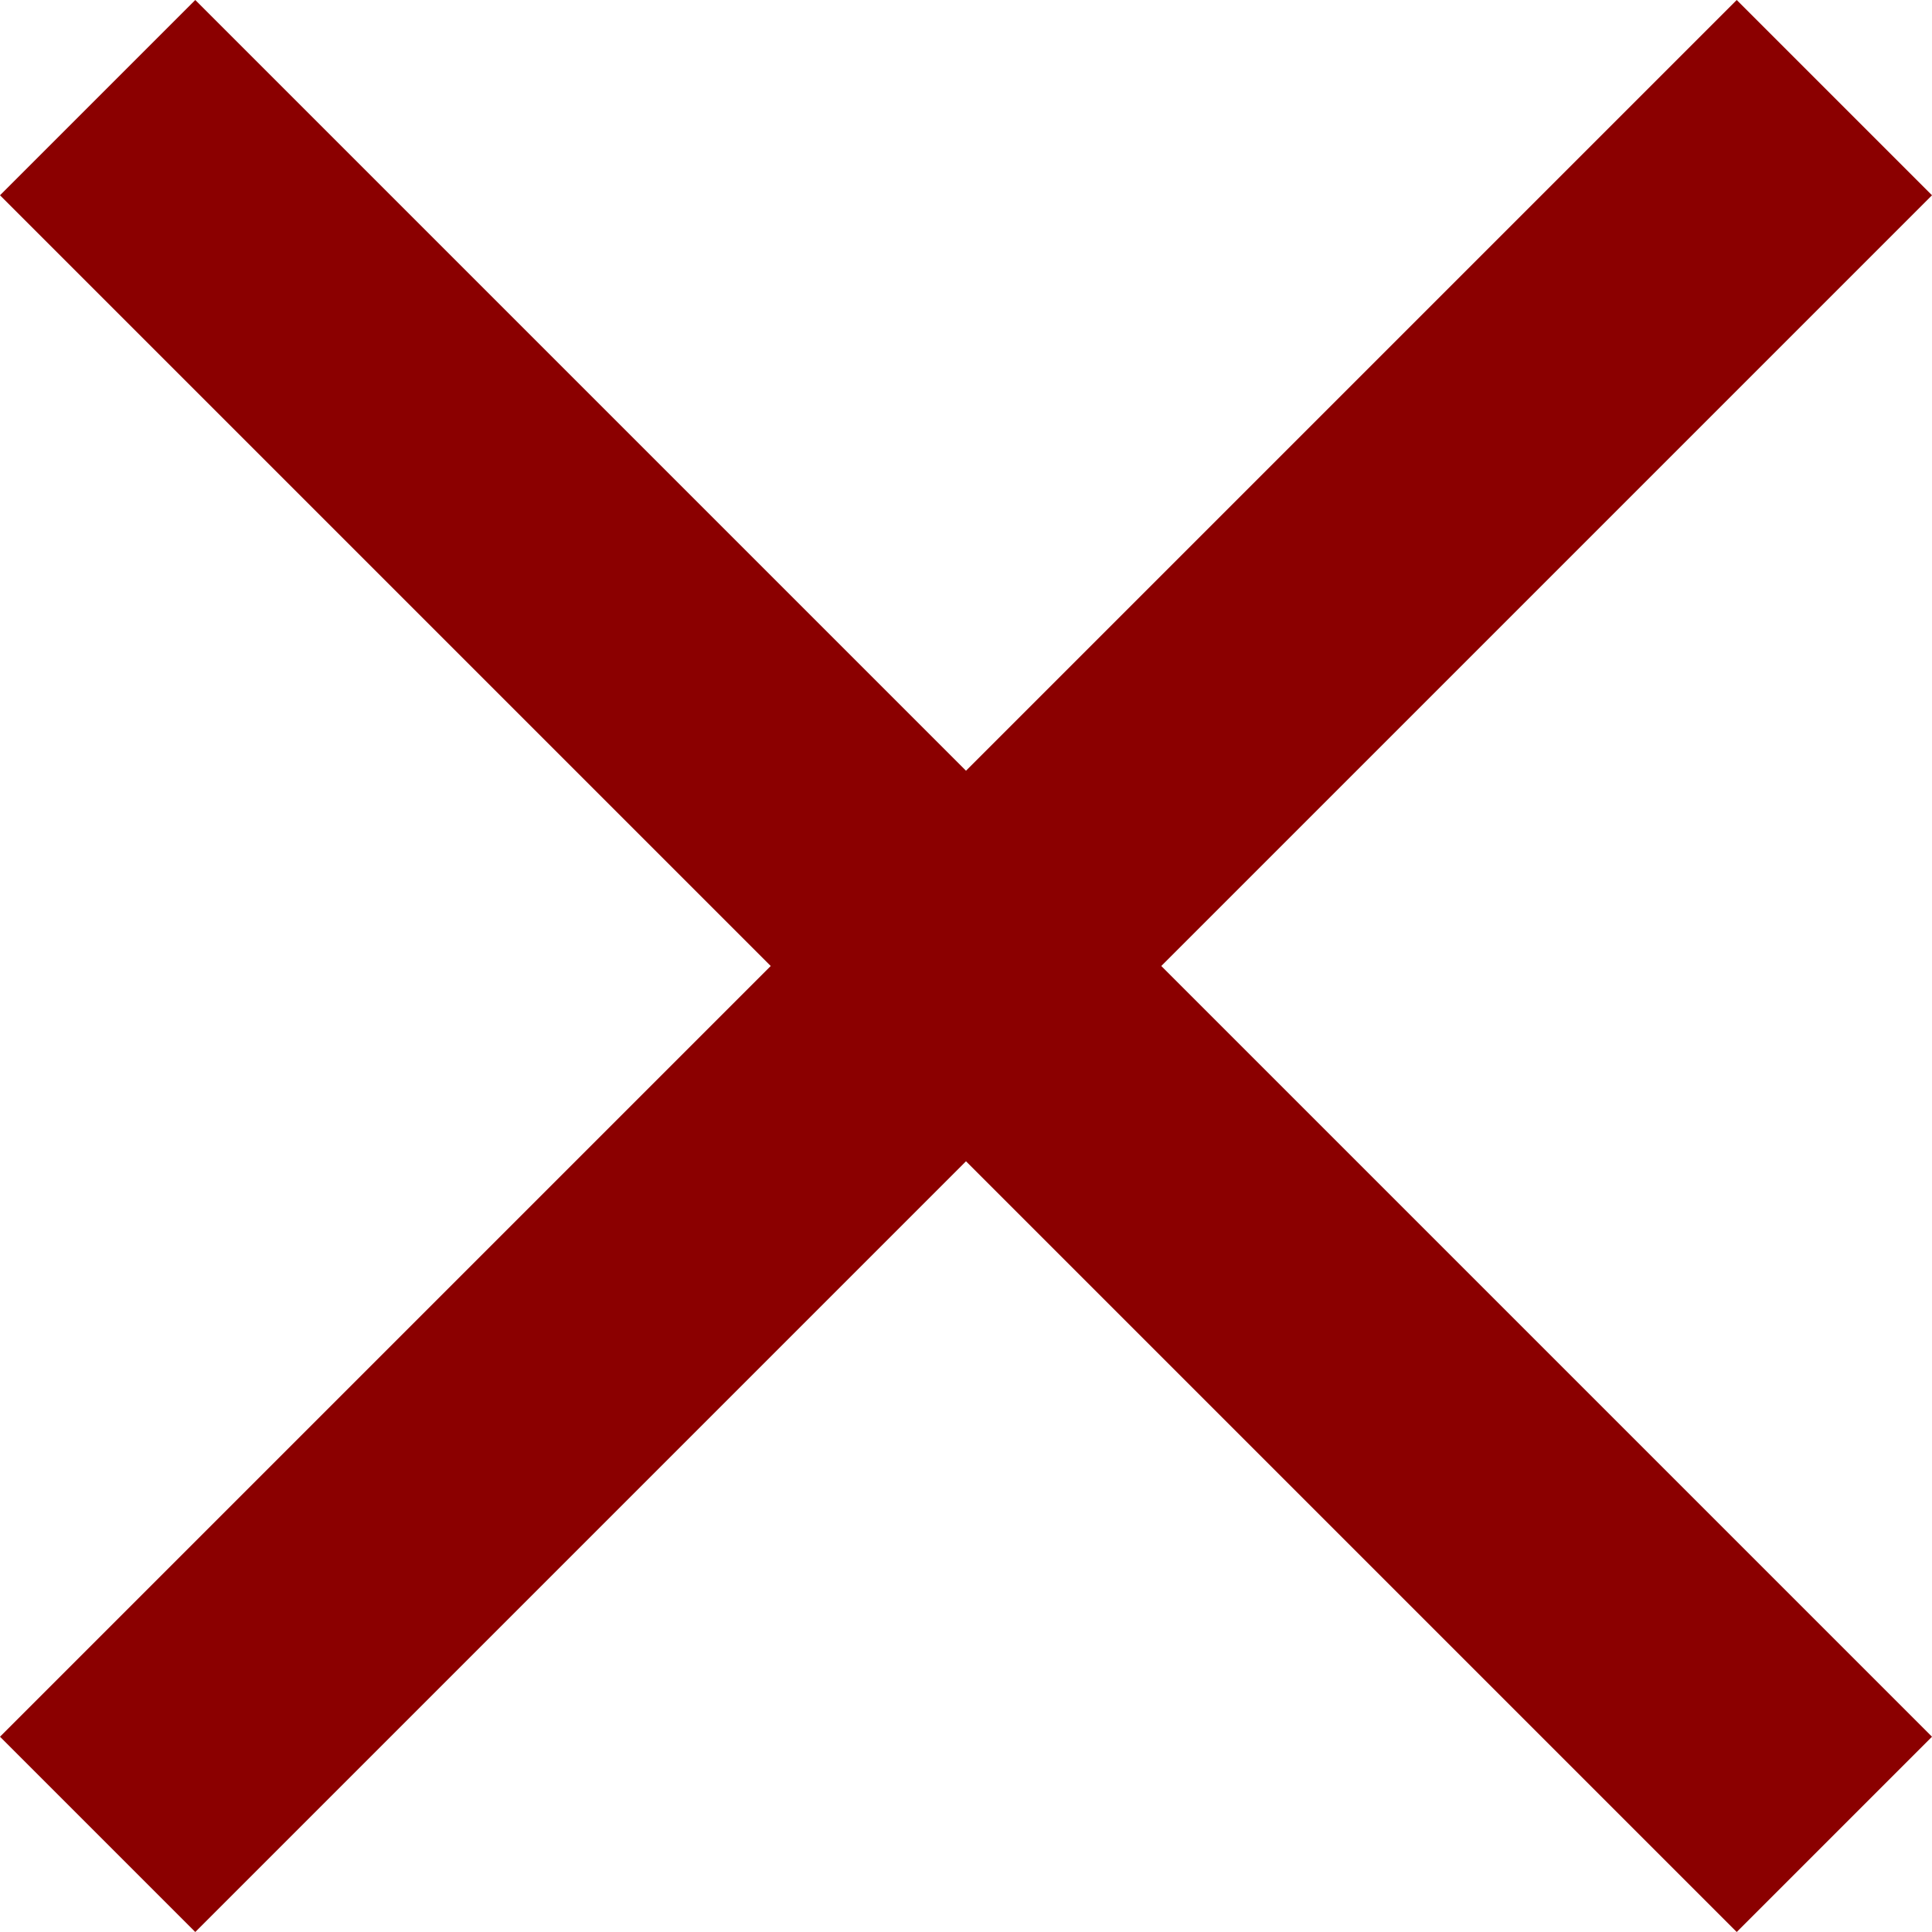
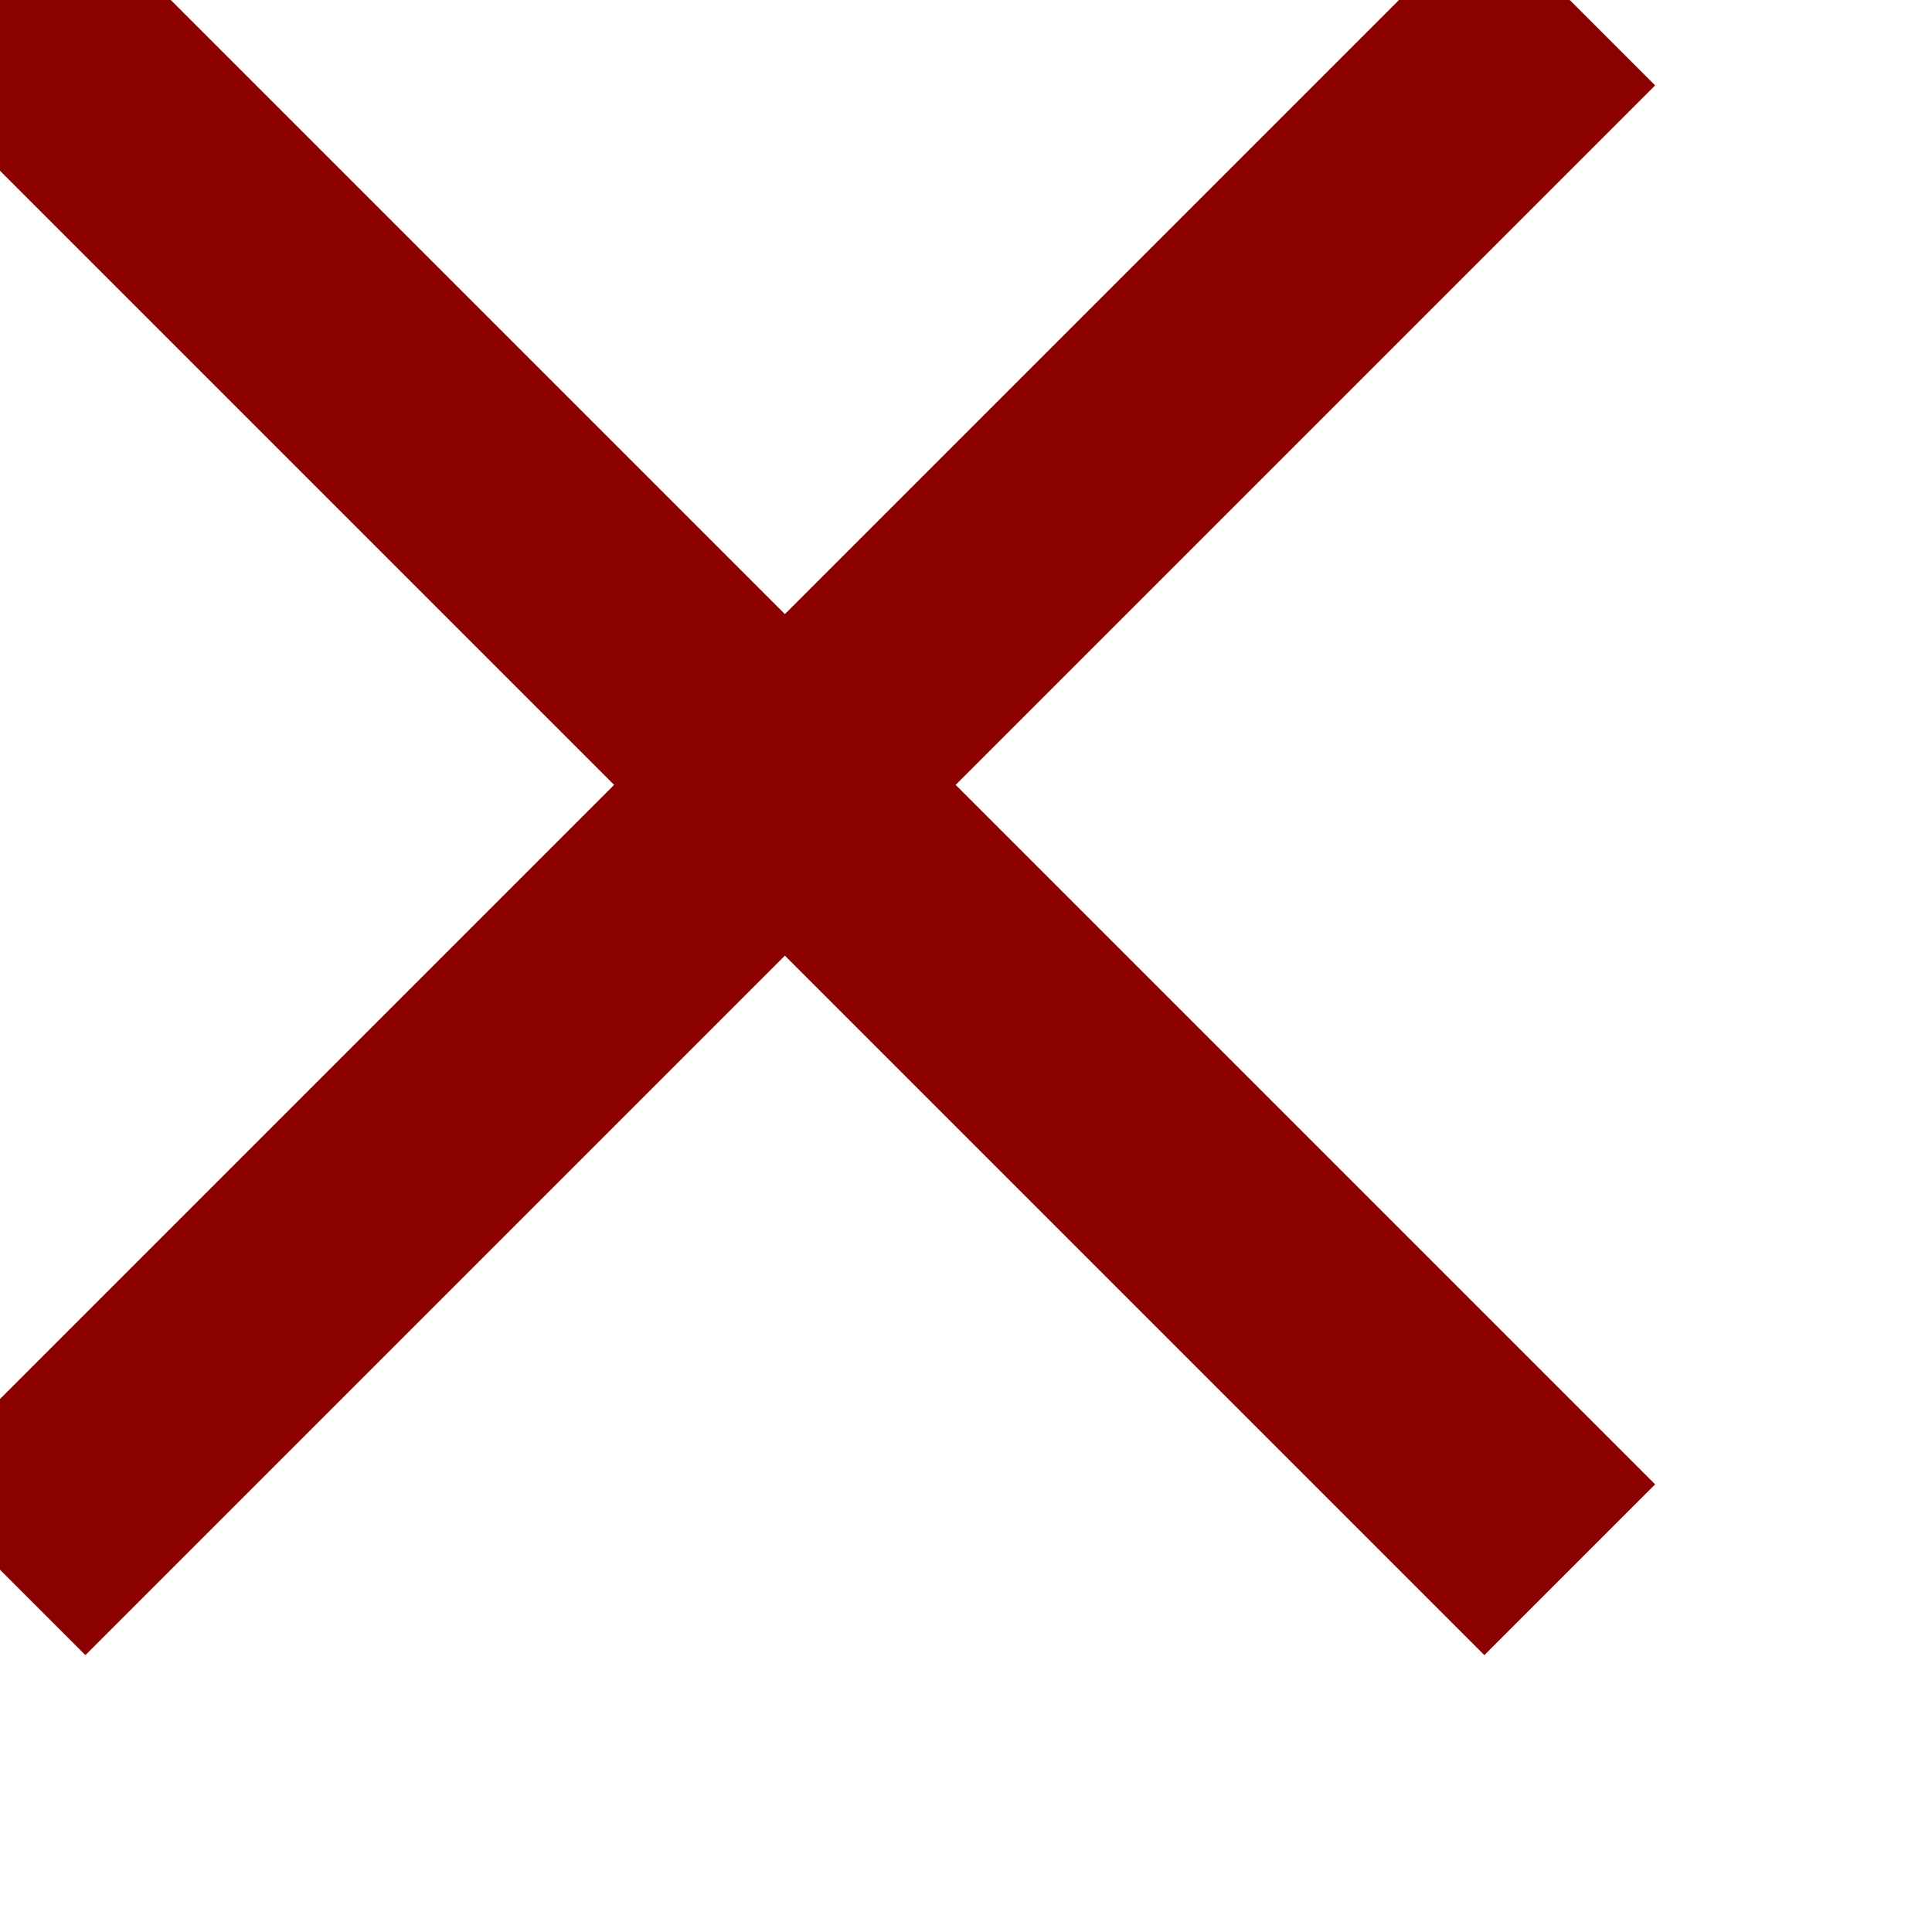
- <svg xmlns="http://www.w3.org/2000/svg" version="1.1" id="Capa_1" x="0px" y="0px" viewBox="0 0 298.667 298.667" style="enable-background:new 0 0 298.667 298.667;" xml:space="preserve">
-   <g>
-     <g>
-       <polygon fill="darkred" points="298.667,30.187 268.48,0 149.333,119.147 30.187,0 0,30.187 119.147,149.333 0,268.48 30.187,298.667    149.333,179.52 268.48,298.667 298.667,268.48 179.52,149.333   " />
-     </g>
-   </g>
-   <g>
- </g>
-   <g>
- </g>
-   <g>
- </g>
-   <g>
- </g>
-   <g>
- </g>
-   <g>
- </g>
-   <g>
- </g>
-   <g>
- </g>
-   <g>
- </g>
-   <g>
- </g>
-   <g>
- </g>
-   <g>
- </g>
-   <g>
- </g>
-   <g>
- </g>
-   <g>
- </g>
+ <svg xmlns="http://www.w3.org/2000/svg" height="16" width="16">
+   <line x1="0" y1="0" x2="13" y2="13" style="stroke:darkred;stroke-width:2" />
+   <line x1="0" y1="13" x2="13" y2="0" style="stroke:darkred;stroke-width:2" />
</svg>
